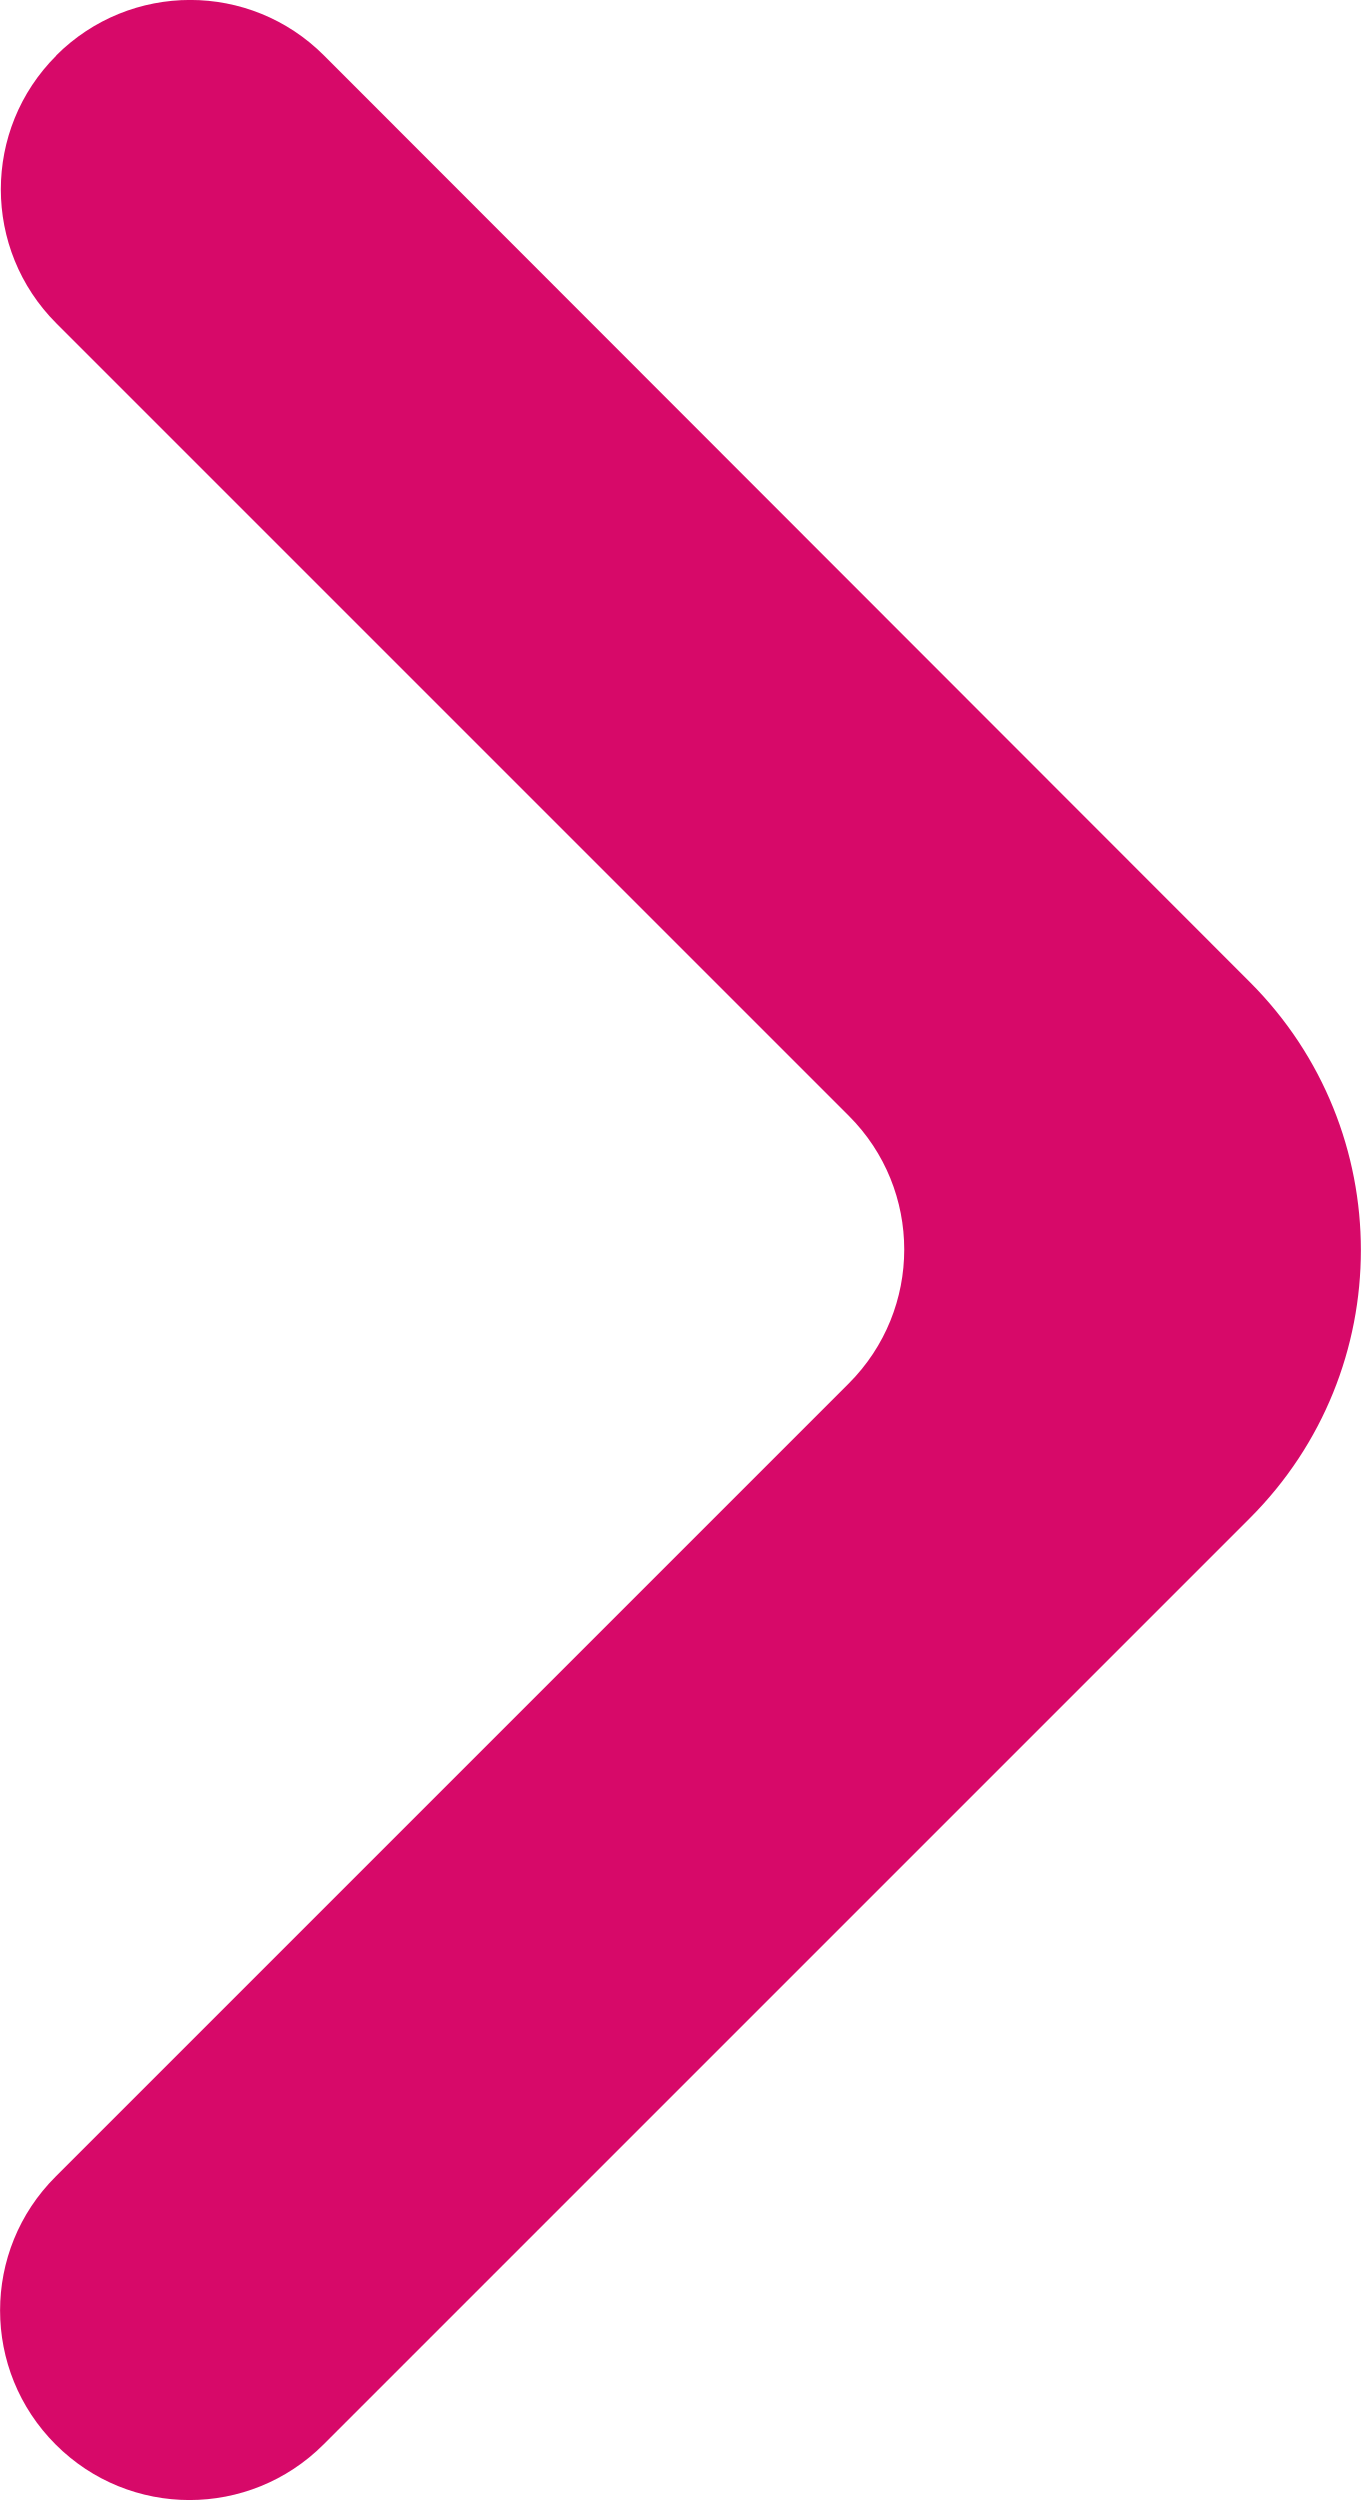
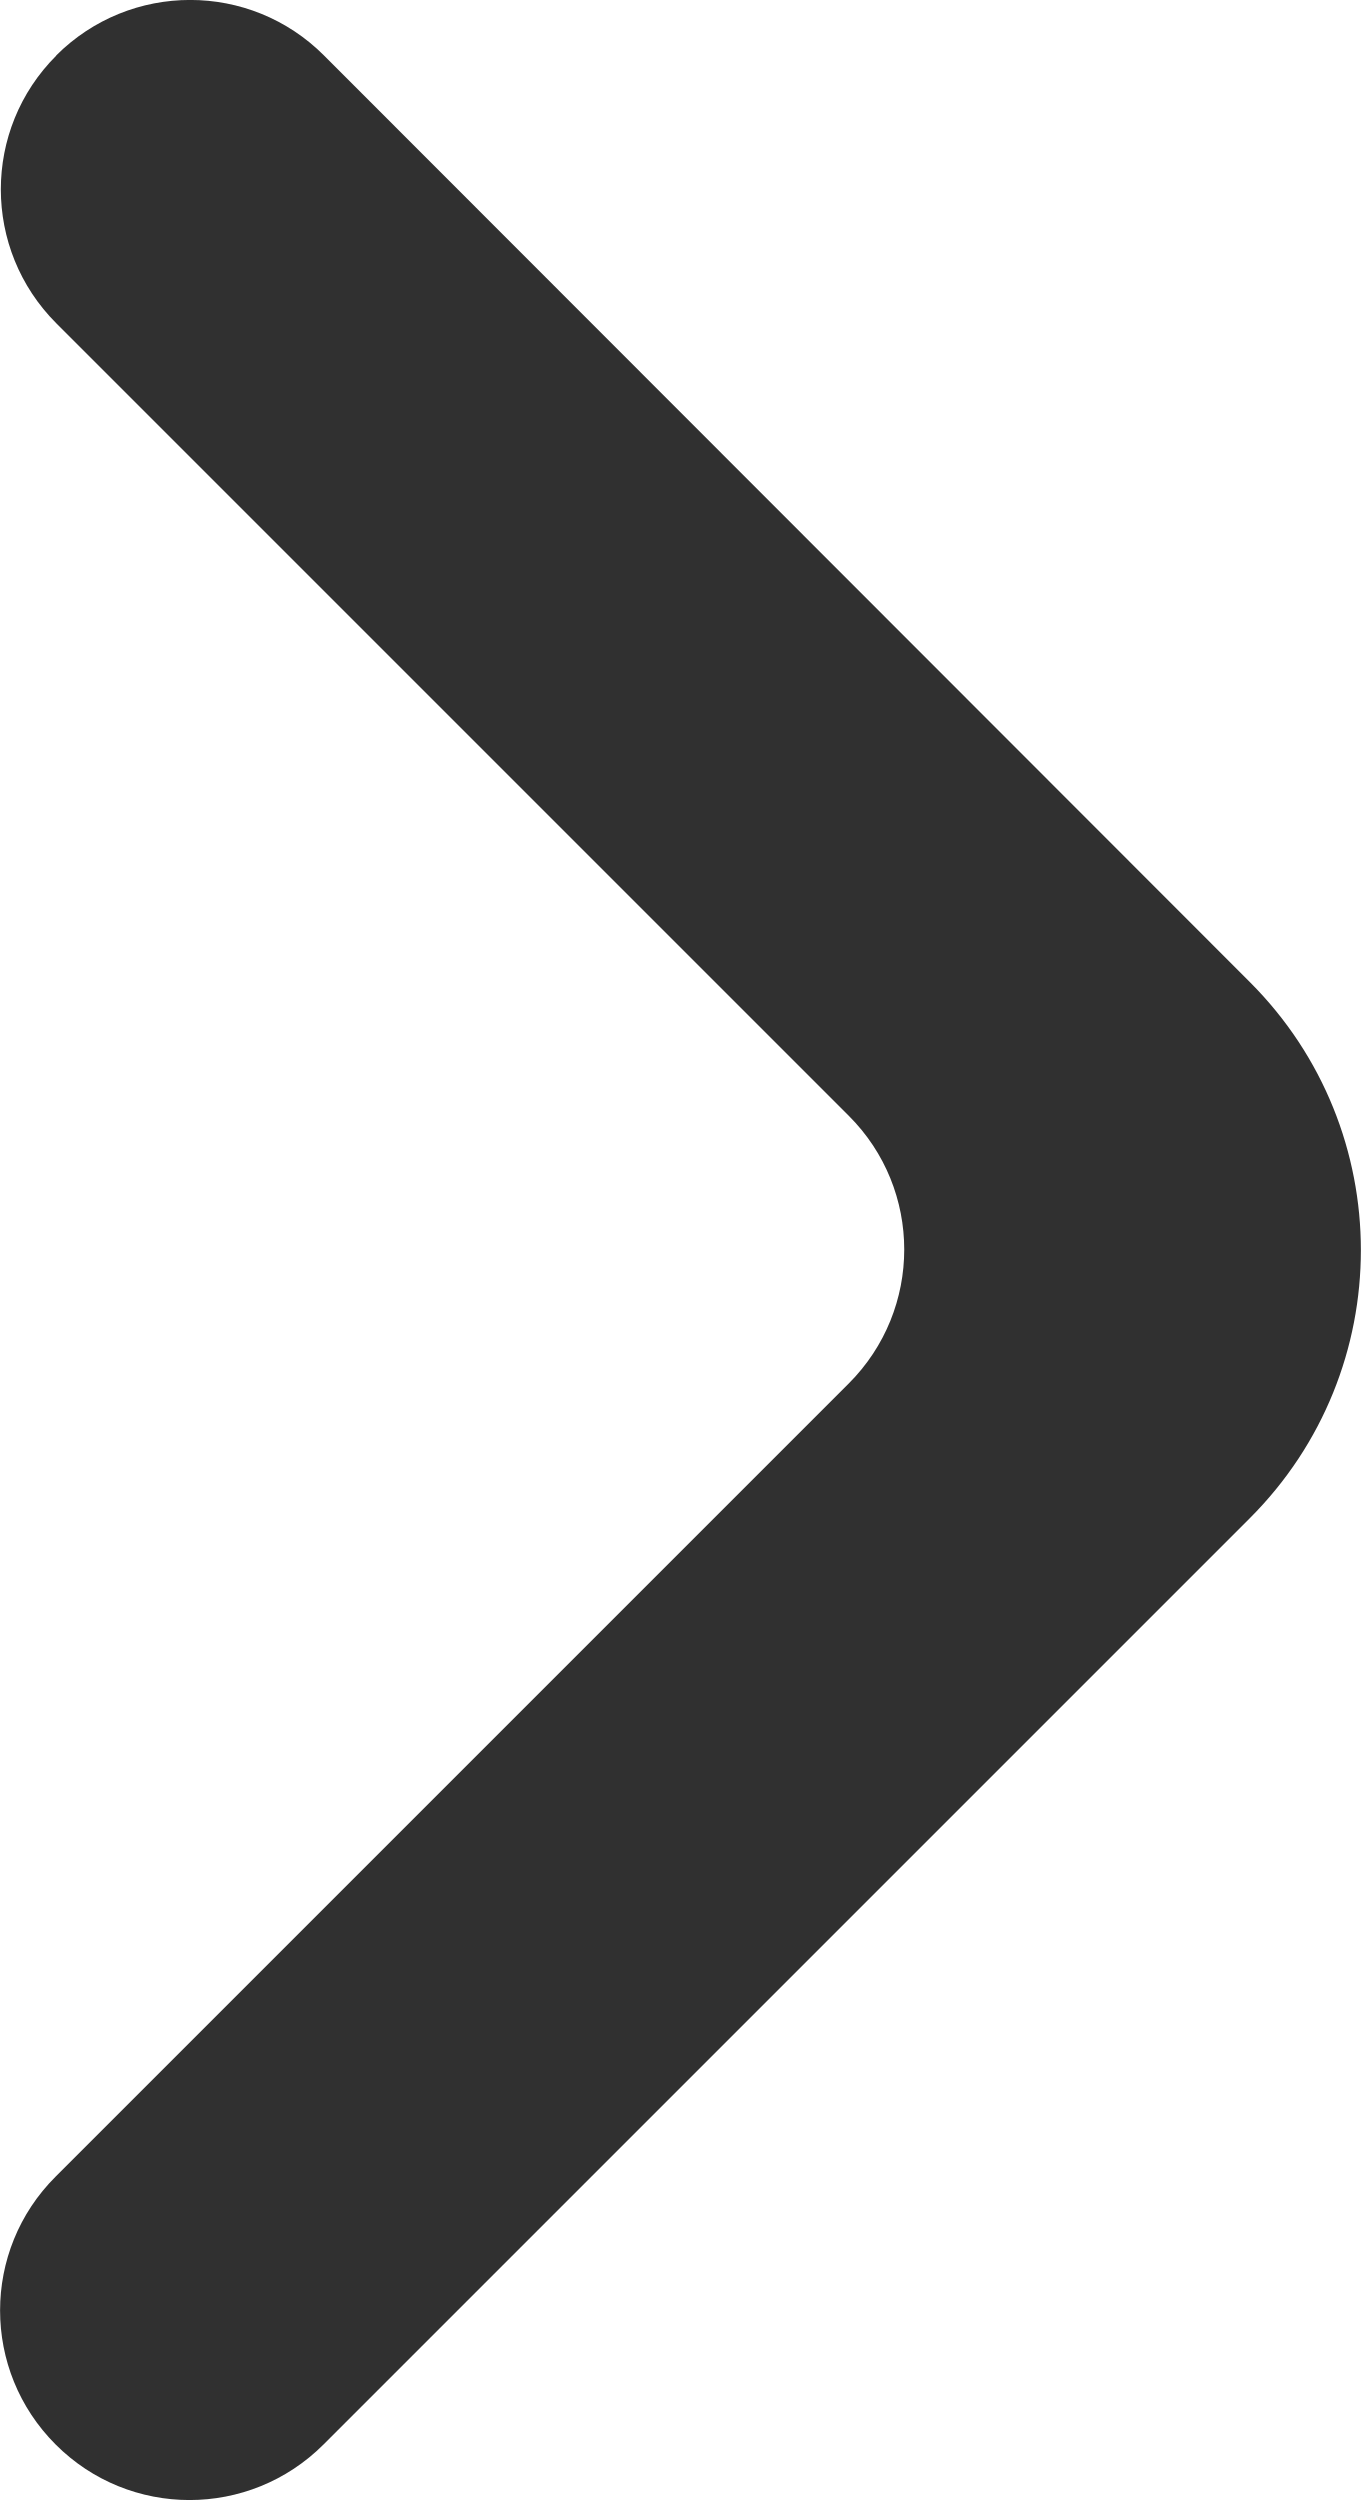
<svg xmlns="http://www.w3.org/2000/svg" width="239.442" height="439.87" viewBox="0 0 7.183 13.196" fill="none">
  <g transform="translate(7.183258, 0) scale(-1, 1)">
-     <path d="m 6.887,0.293 c -0.391,-0.391 -1.024,-0.391 -1.414,0 L 0.585,5.185 c -0.78,0.781 -0.78,2.047 7e-4,2.828 l 4.89,4.89 c 0.391,0.391 1.024,0.391 1.414,0 0.391,-0.391 0.391,-1.024 0,-1.414 l -4.186,-4.186 c -0.391,-0.391 -0.391,-1.024 1e-5,-1.414 l 4.182,-4.182 c 0.391,-0.391 0.391,-1.024 0,-1.414 z" fill="#d70969" />
+     <path d="m 6.887,0.293 c -0.391,-0.391 -1.024,-0.391 -1.414,0 L 0.585,5.185 c -0.78,0.781 -0.78,2.047 7e-4,2.828 l 4.89,4.89 c 0.391,0.391 1.024,0.391 1.414,0 0.391,-0.391 0.391,-1.024 0,-1.414 l -4.186,-4.186 c -0.391,-0.391 -0.391,-1.024 1e-5,-1.414 l 4.182,-4.182 c 0.391,-0.391 0.391,-1.024 0,-1.414 z" fill="#303030" />
  </g>
</svg>
